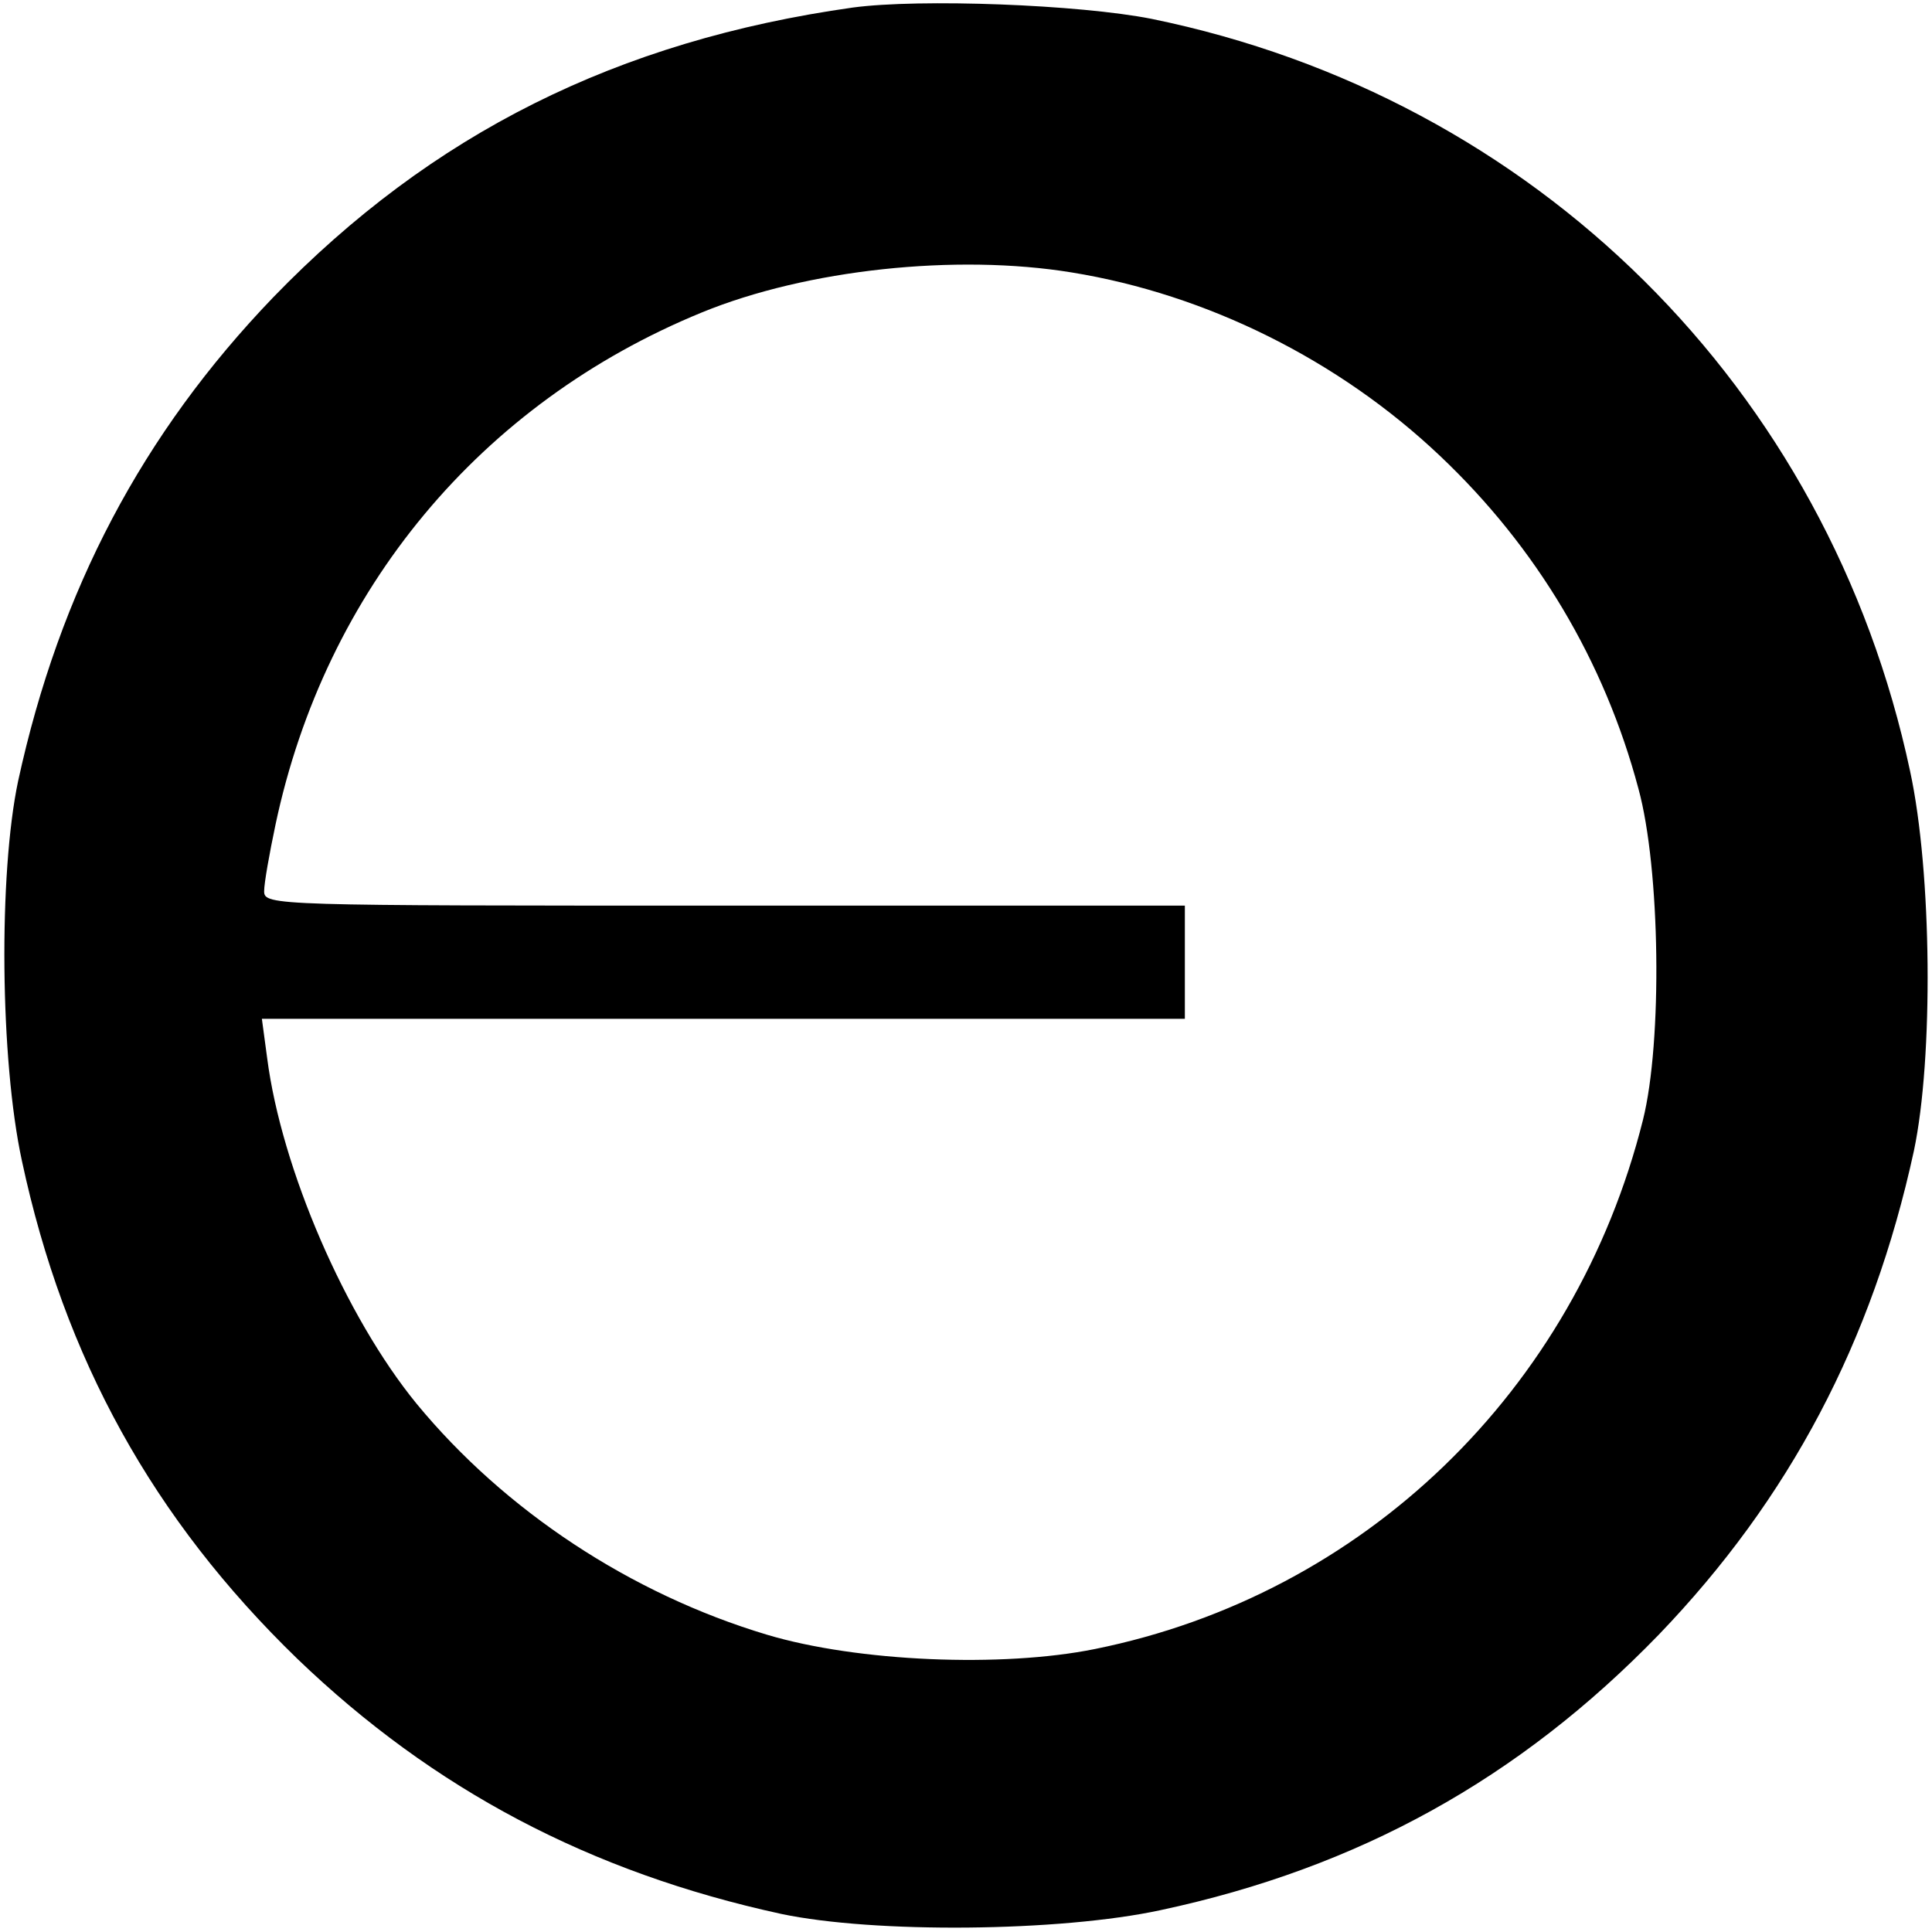
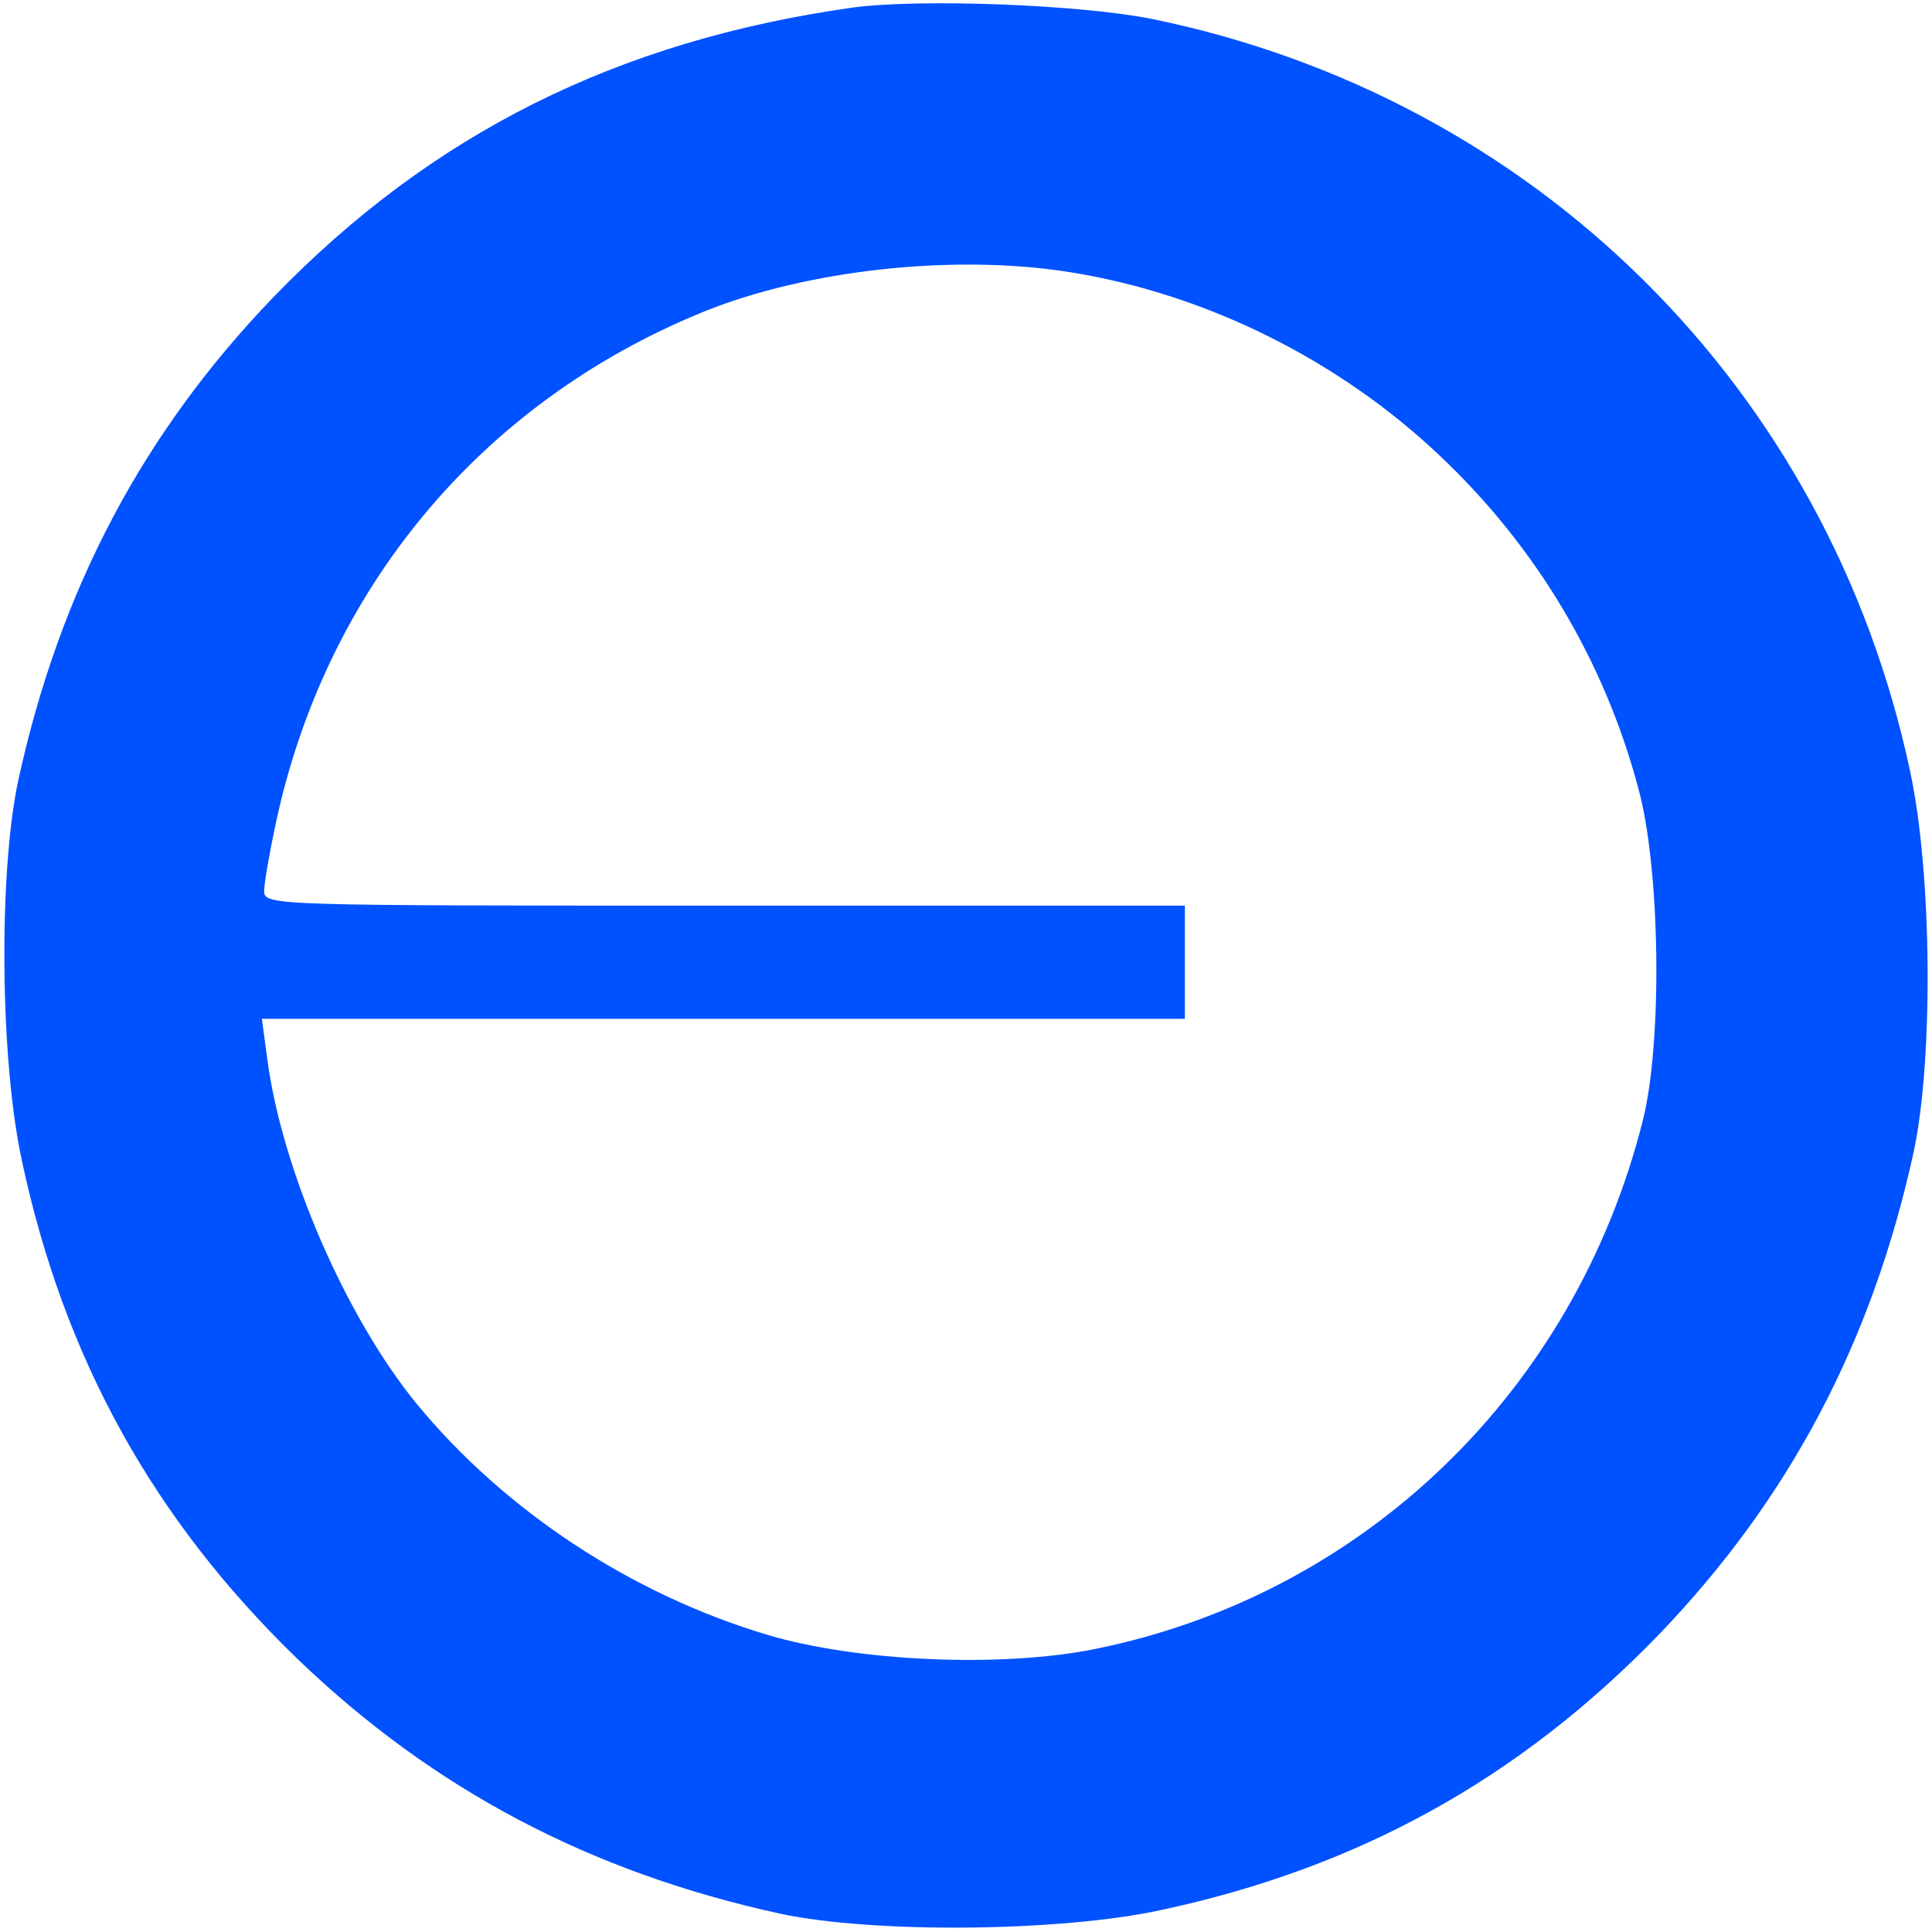
- <svg xmlns="http://www.w3.org/2000/svg" version="1.0" width="256pt" height="256pt" viewBox="0 0 256 256" preserveAspectRatio="xMidYMid meet">
-   <g transform="translate(0,256) scale(0.1,-0.1)" fill="#000000" stroke="none">
+ <svg xmlns="http://www.w3.org/2000/svg" version="1.0" width="200pt" height="200pt" viewBox="0 0 256 256" preserveAspectRatio="xMidYMid meet">
+   <g transform="translate(0,256) scale(0.1,-0.1)" fill="#0051ff" stroke="none">
    <path d="M1130 2550 c-312 -44 -558 -167 -768 -384 -173 -180 -283 -388 -338 -641 -26 -123 -24 -369 5 -503 56 -262 174 -475 365 -660 180 -173 388 -283 641 -338 123 -26 369 -24 503 5 262 56 475 174 660 365 173 180 283 388 338 641 26 123 24 369 -5 503 -108 508 -497 893 -1005 997 -96 19 -307 27 -396 15z m290 -351 c179 -29 354 -116 488 -243 128 -121 218 -272 263 -441 29 -106 32 -335 6 -439 -90 -359 -370 -629 -726 -701 -123 -25 -315 -17 -435 19 -180 54 -347 164 -464 306 -94 115 -179 311 -198 458 l-7 52 612 0 611 0 0 75 0 75 -610 0 c-596 0 -610 0 -610 19 0 11 7 50 15 88 66 312 272 559 565 679 139 57 337 78 490 53z" />
  </g>
</svg>
